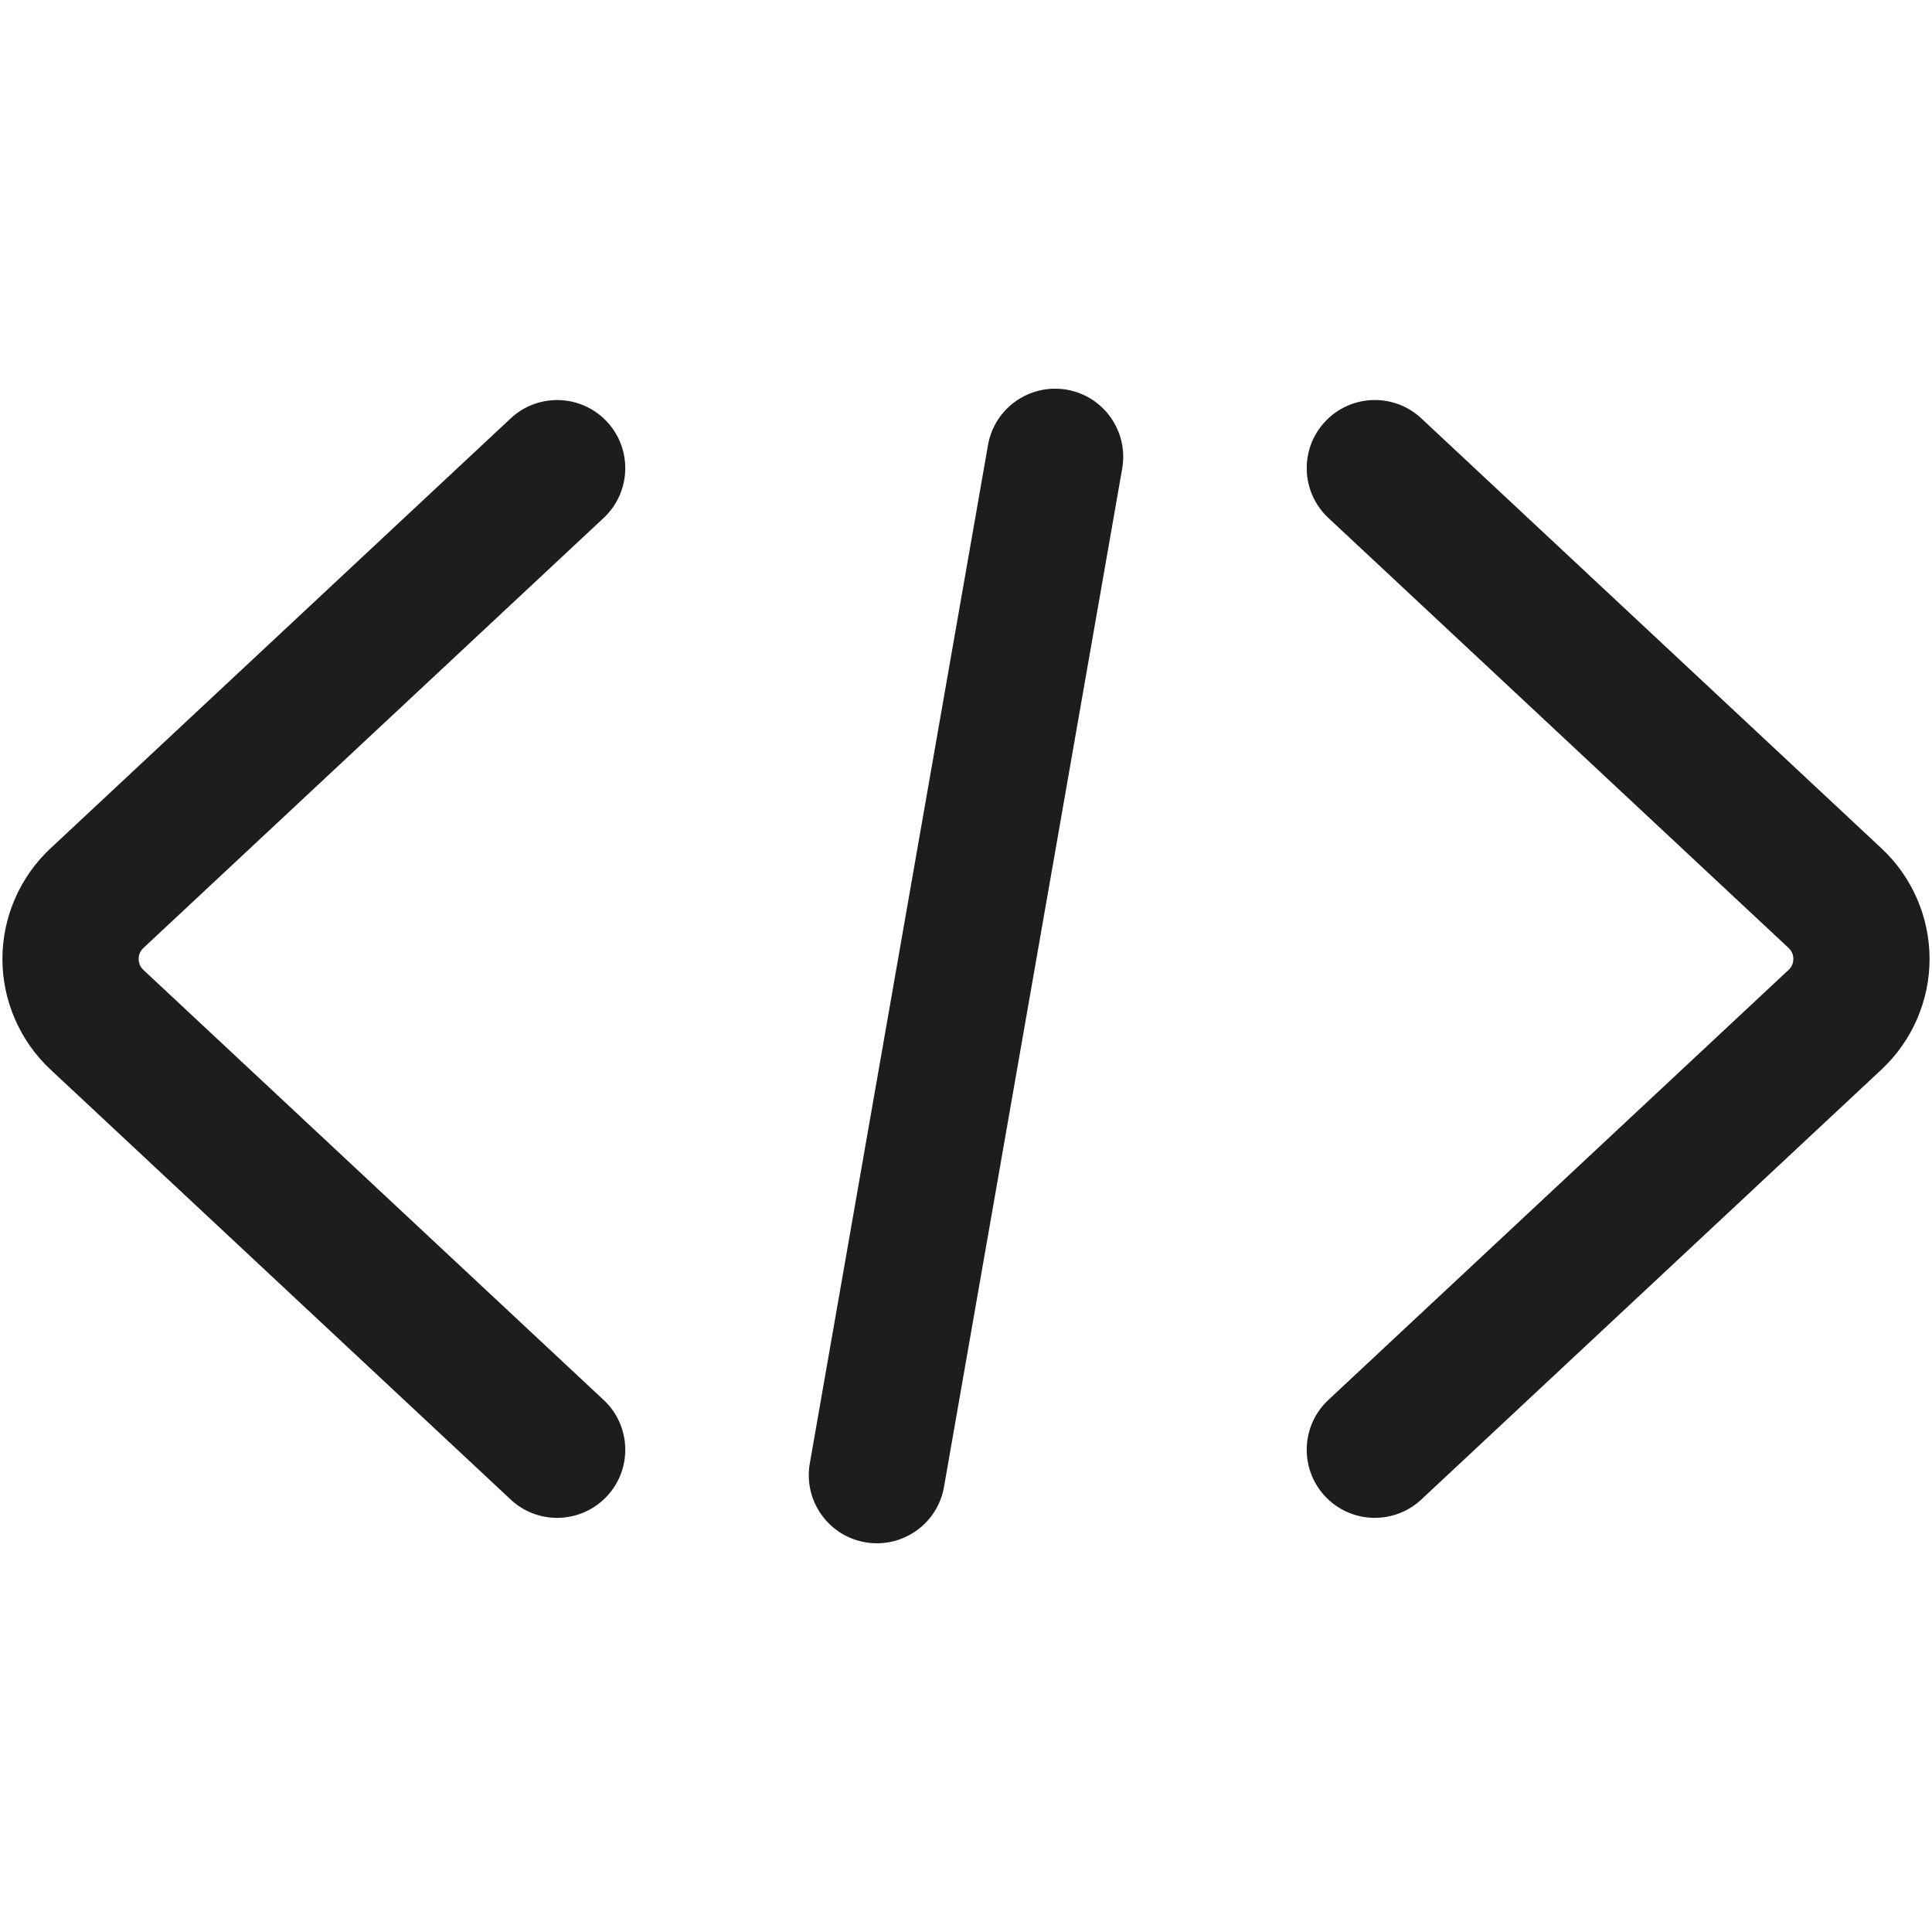
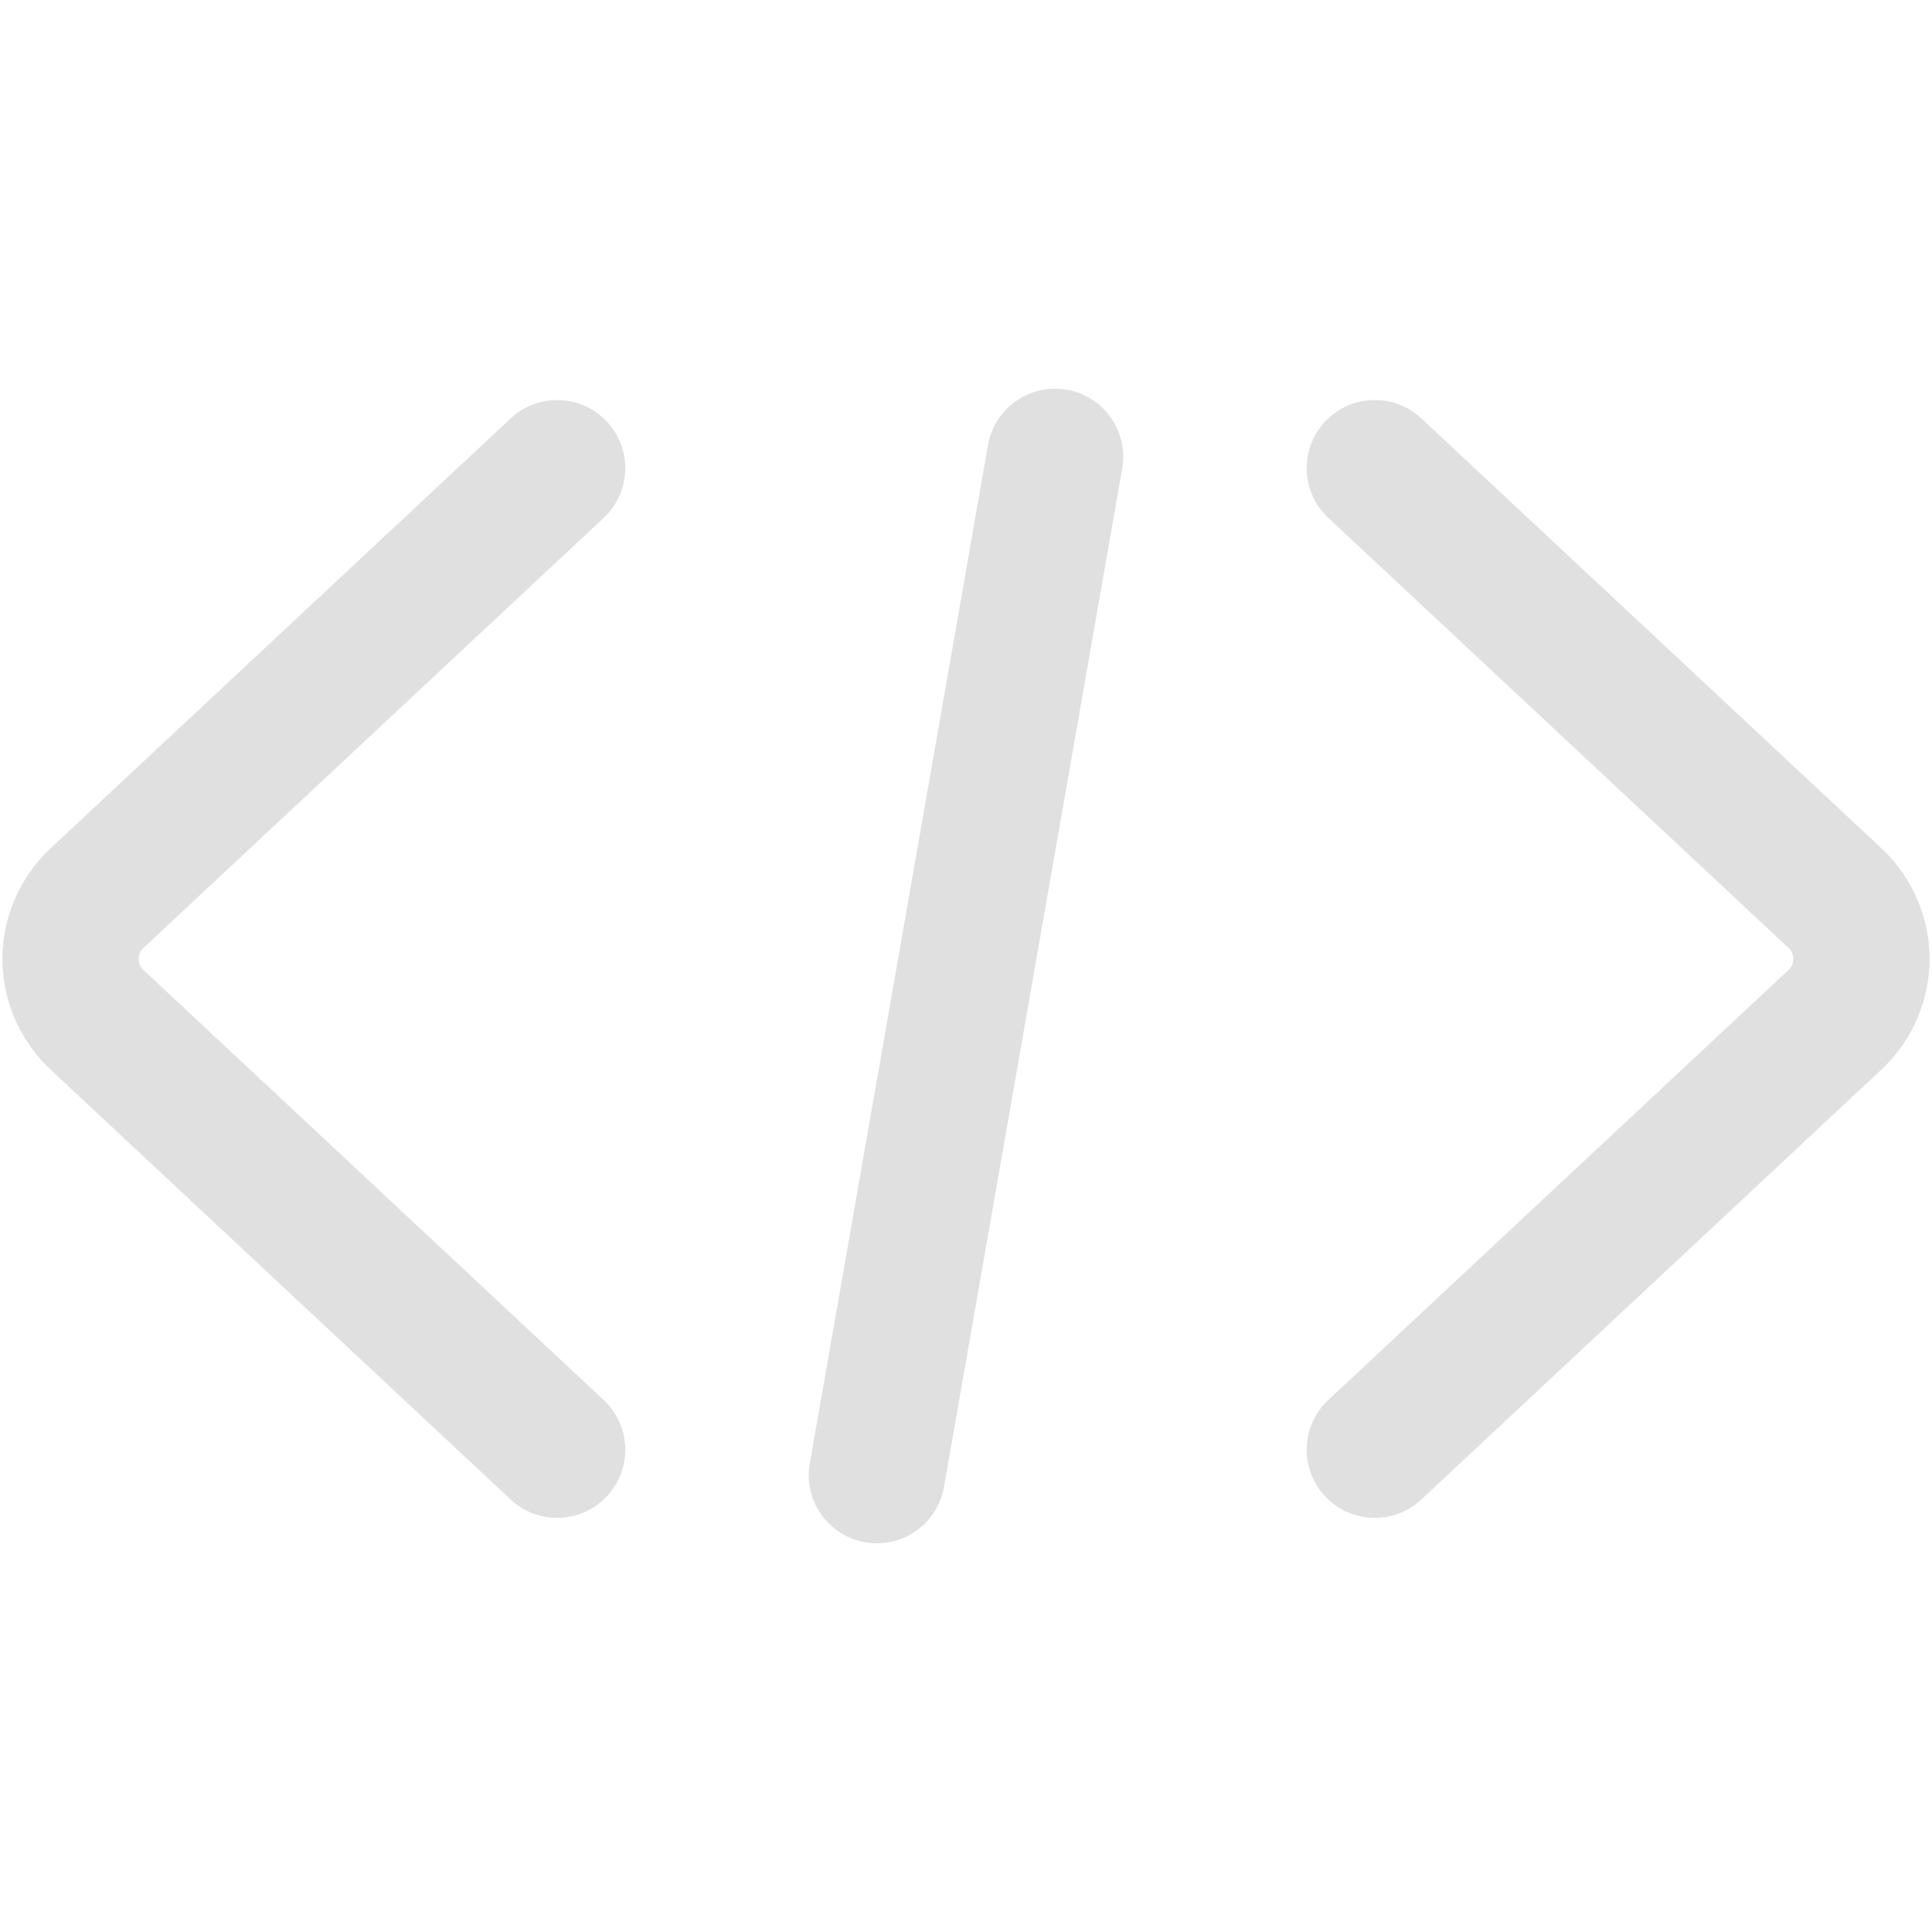
<svg xmlns="http://www.w3.org/2000/svg" id="Layer_1" data-name="Layer 1" viewBox="0 0 802 802">
  <defs>
    <style>
      .cls-1 {
-         fill: #1d1d1d;
+         fill: #e0e0e0;
      }
    </style>
  </defs>
  <path class="cls-1" d="M231.28,630.09c-6.92,0-13.85-2.52-19.29-7.61L20.92,443.94c-12.66-11.82-19.92-28.54-19.92-45.87s7.26-34.04,19.92-45.86l191.07-178.53c11.4-10.66,29.28-10.06,39.96,1.36,10.66,11.4,10.05,29.3-1.36,39.96L59.52,393.53c-1.63,1.53-1.97,3.31-1.97,4.54s.35,3.02,1.97,4.55l191.07,178.53c11.41,10.66,12.02,28.56,1.36,39.96-5.57,5.96-13.11,8.97-20.67,8.97Z" />
  <path class="cls-1" d="M570.72,630.09c-7.56,0-15.1-3.01-20.67-8.97-10.66-11.41-10.05-29.3,1.35-39.97l191.06-178.53c1.64-1.53,1.98-3.31,1.98-4.55s-.34-3.02-1.97-4.55l-191.06-178.53c-11.41-10.66-12.02-28.56-1.36-39.96,10.68-11.42,28.56-12.02,39.96-1.36l191.06,178.53c12.67,11.83,19.93,28.55,19.92,45.88,0,17.32-7.26,34.04-19.92,45.86l-191.06,178.53c-5.45,5.09-12.38,7.61-19.3,7.61Z" />
  <path class="cls-1" d="M364.05,640.64c-1.62,0-3.26-.14-4.91-.43-15.38-2.69-25.67-17.35-22.98-32.73l73.97-422.73c2.69-15.39,17.36-25.64,32.73-22.98,15.38,2.69,25.67,17.35,22.98,32.73l-73.97,422.73c-2.4,13.73-14.34,23.41-27.82,23.41Z" />
</svg>
